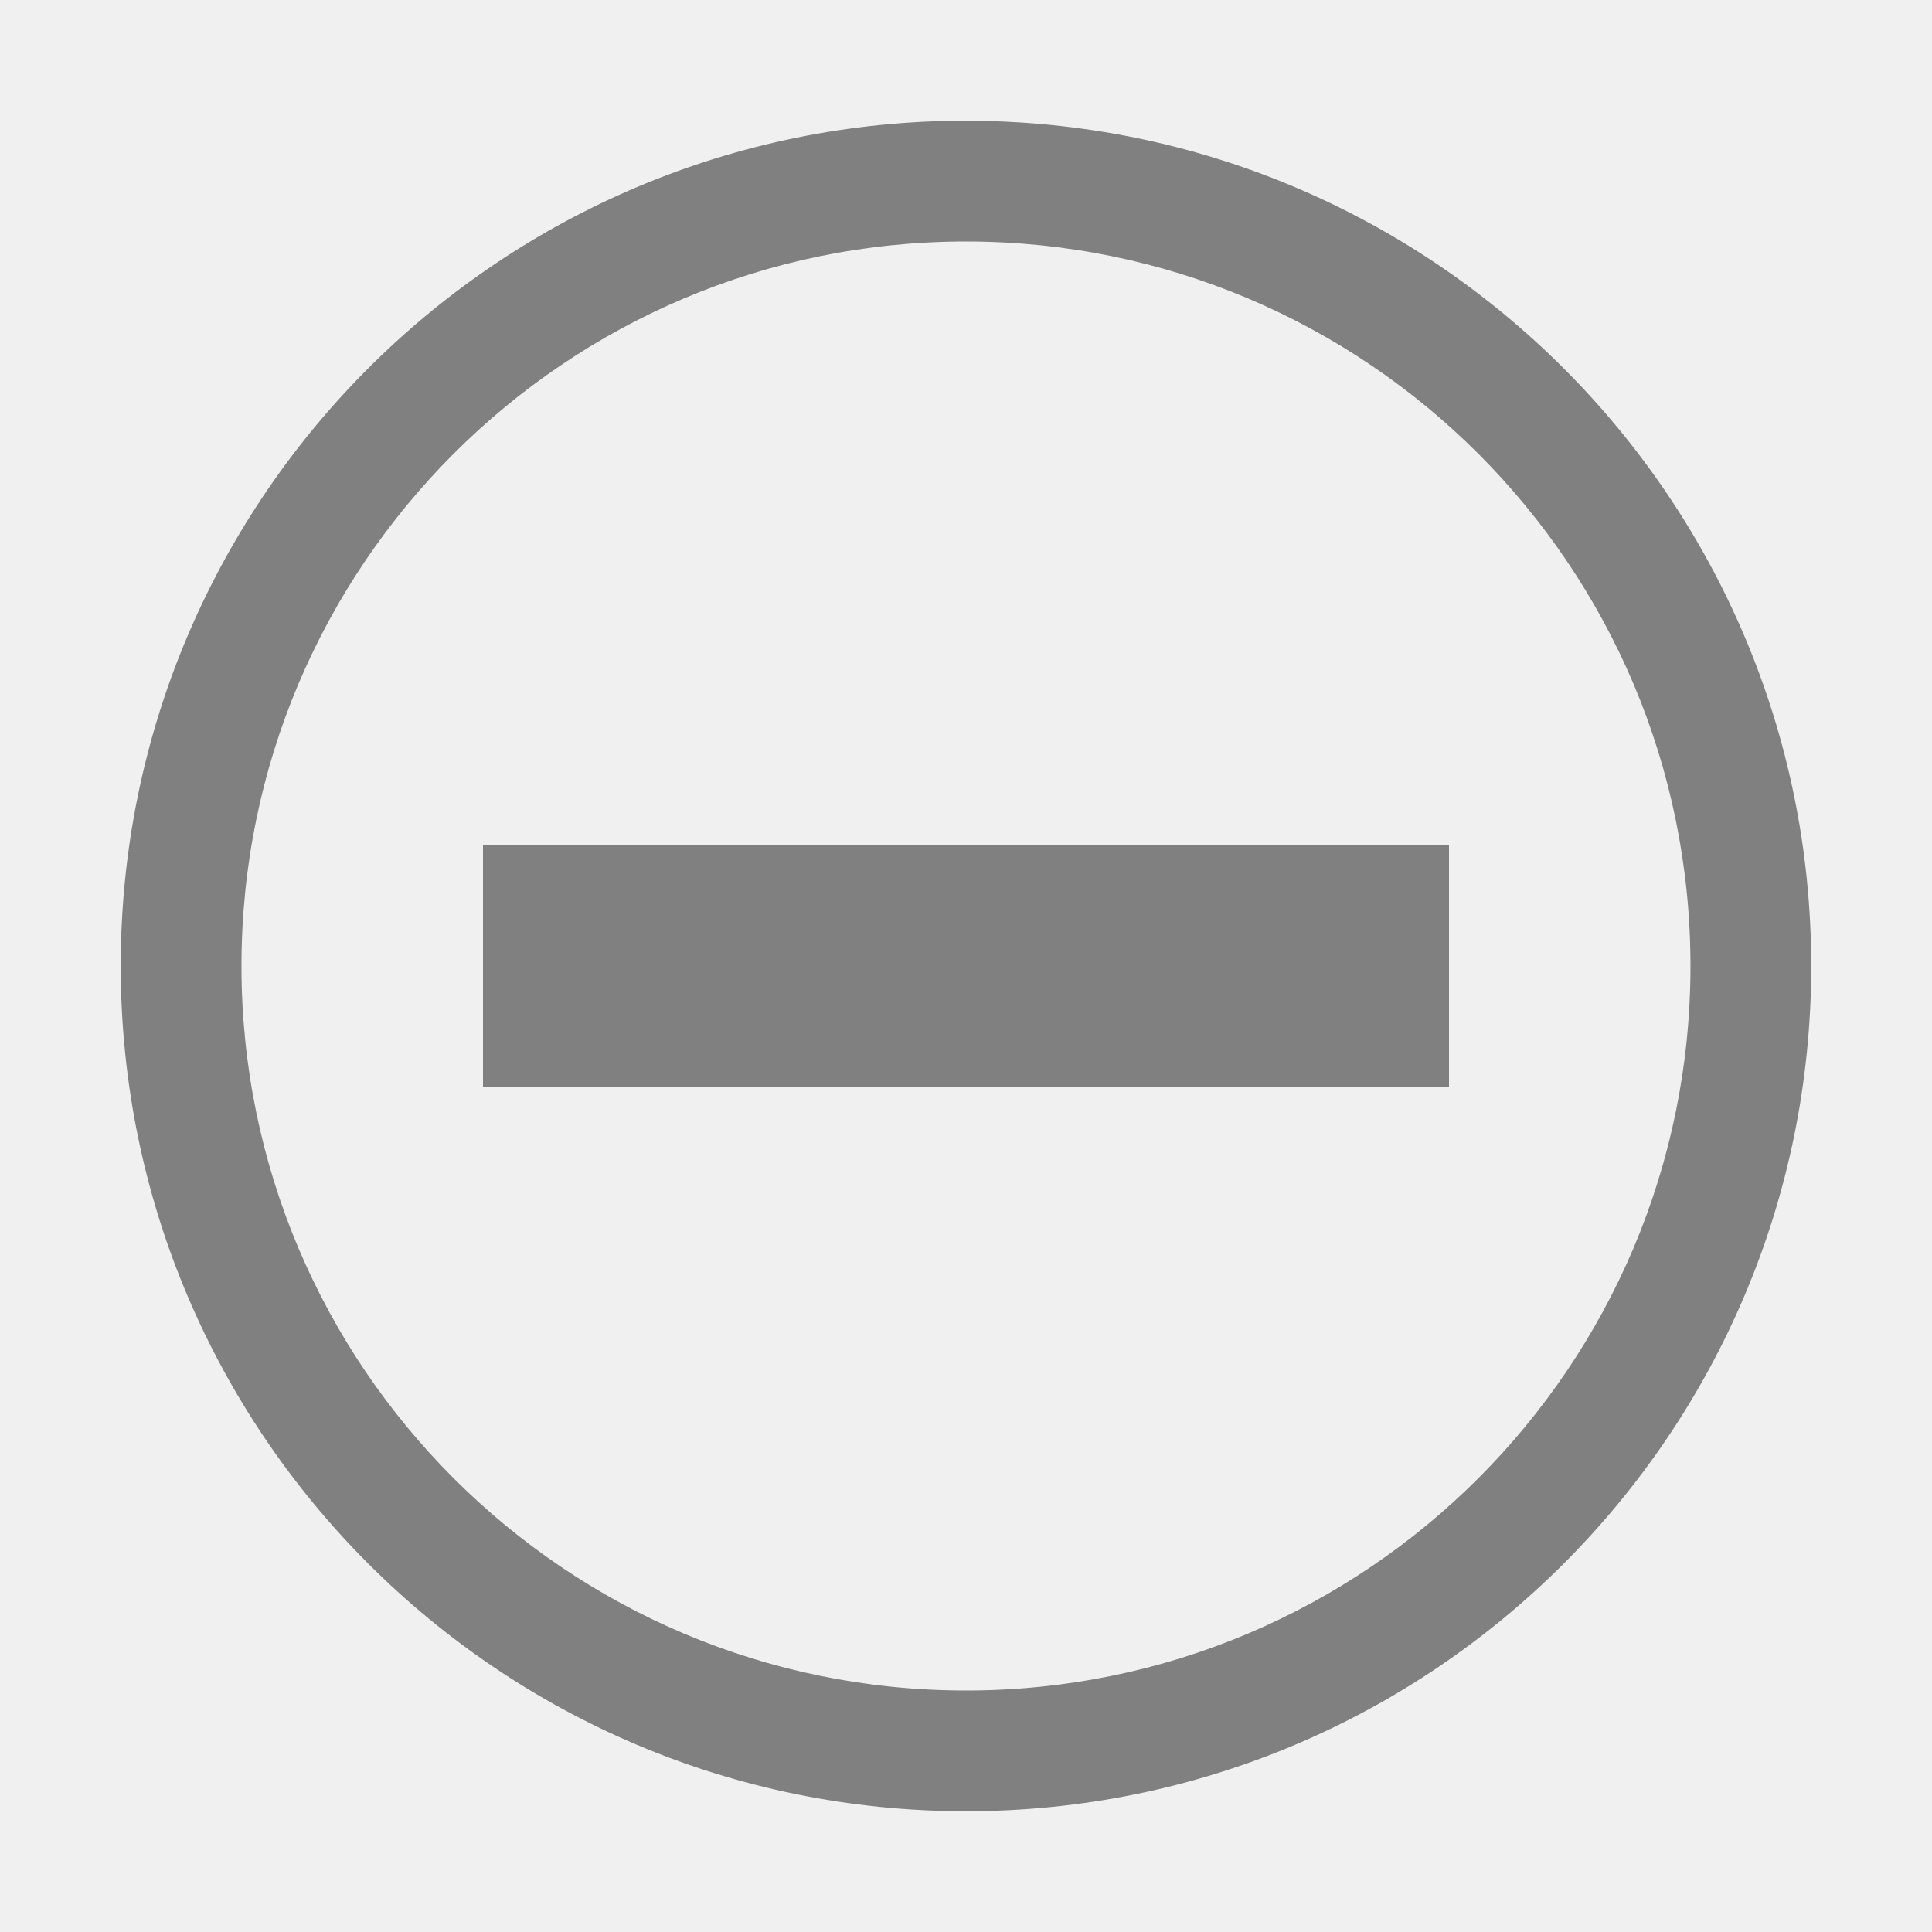
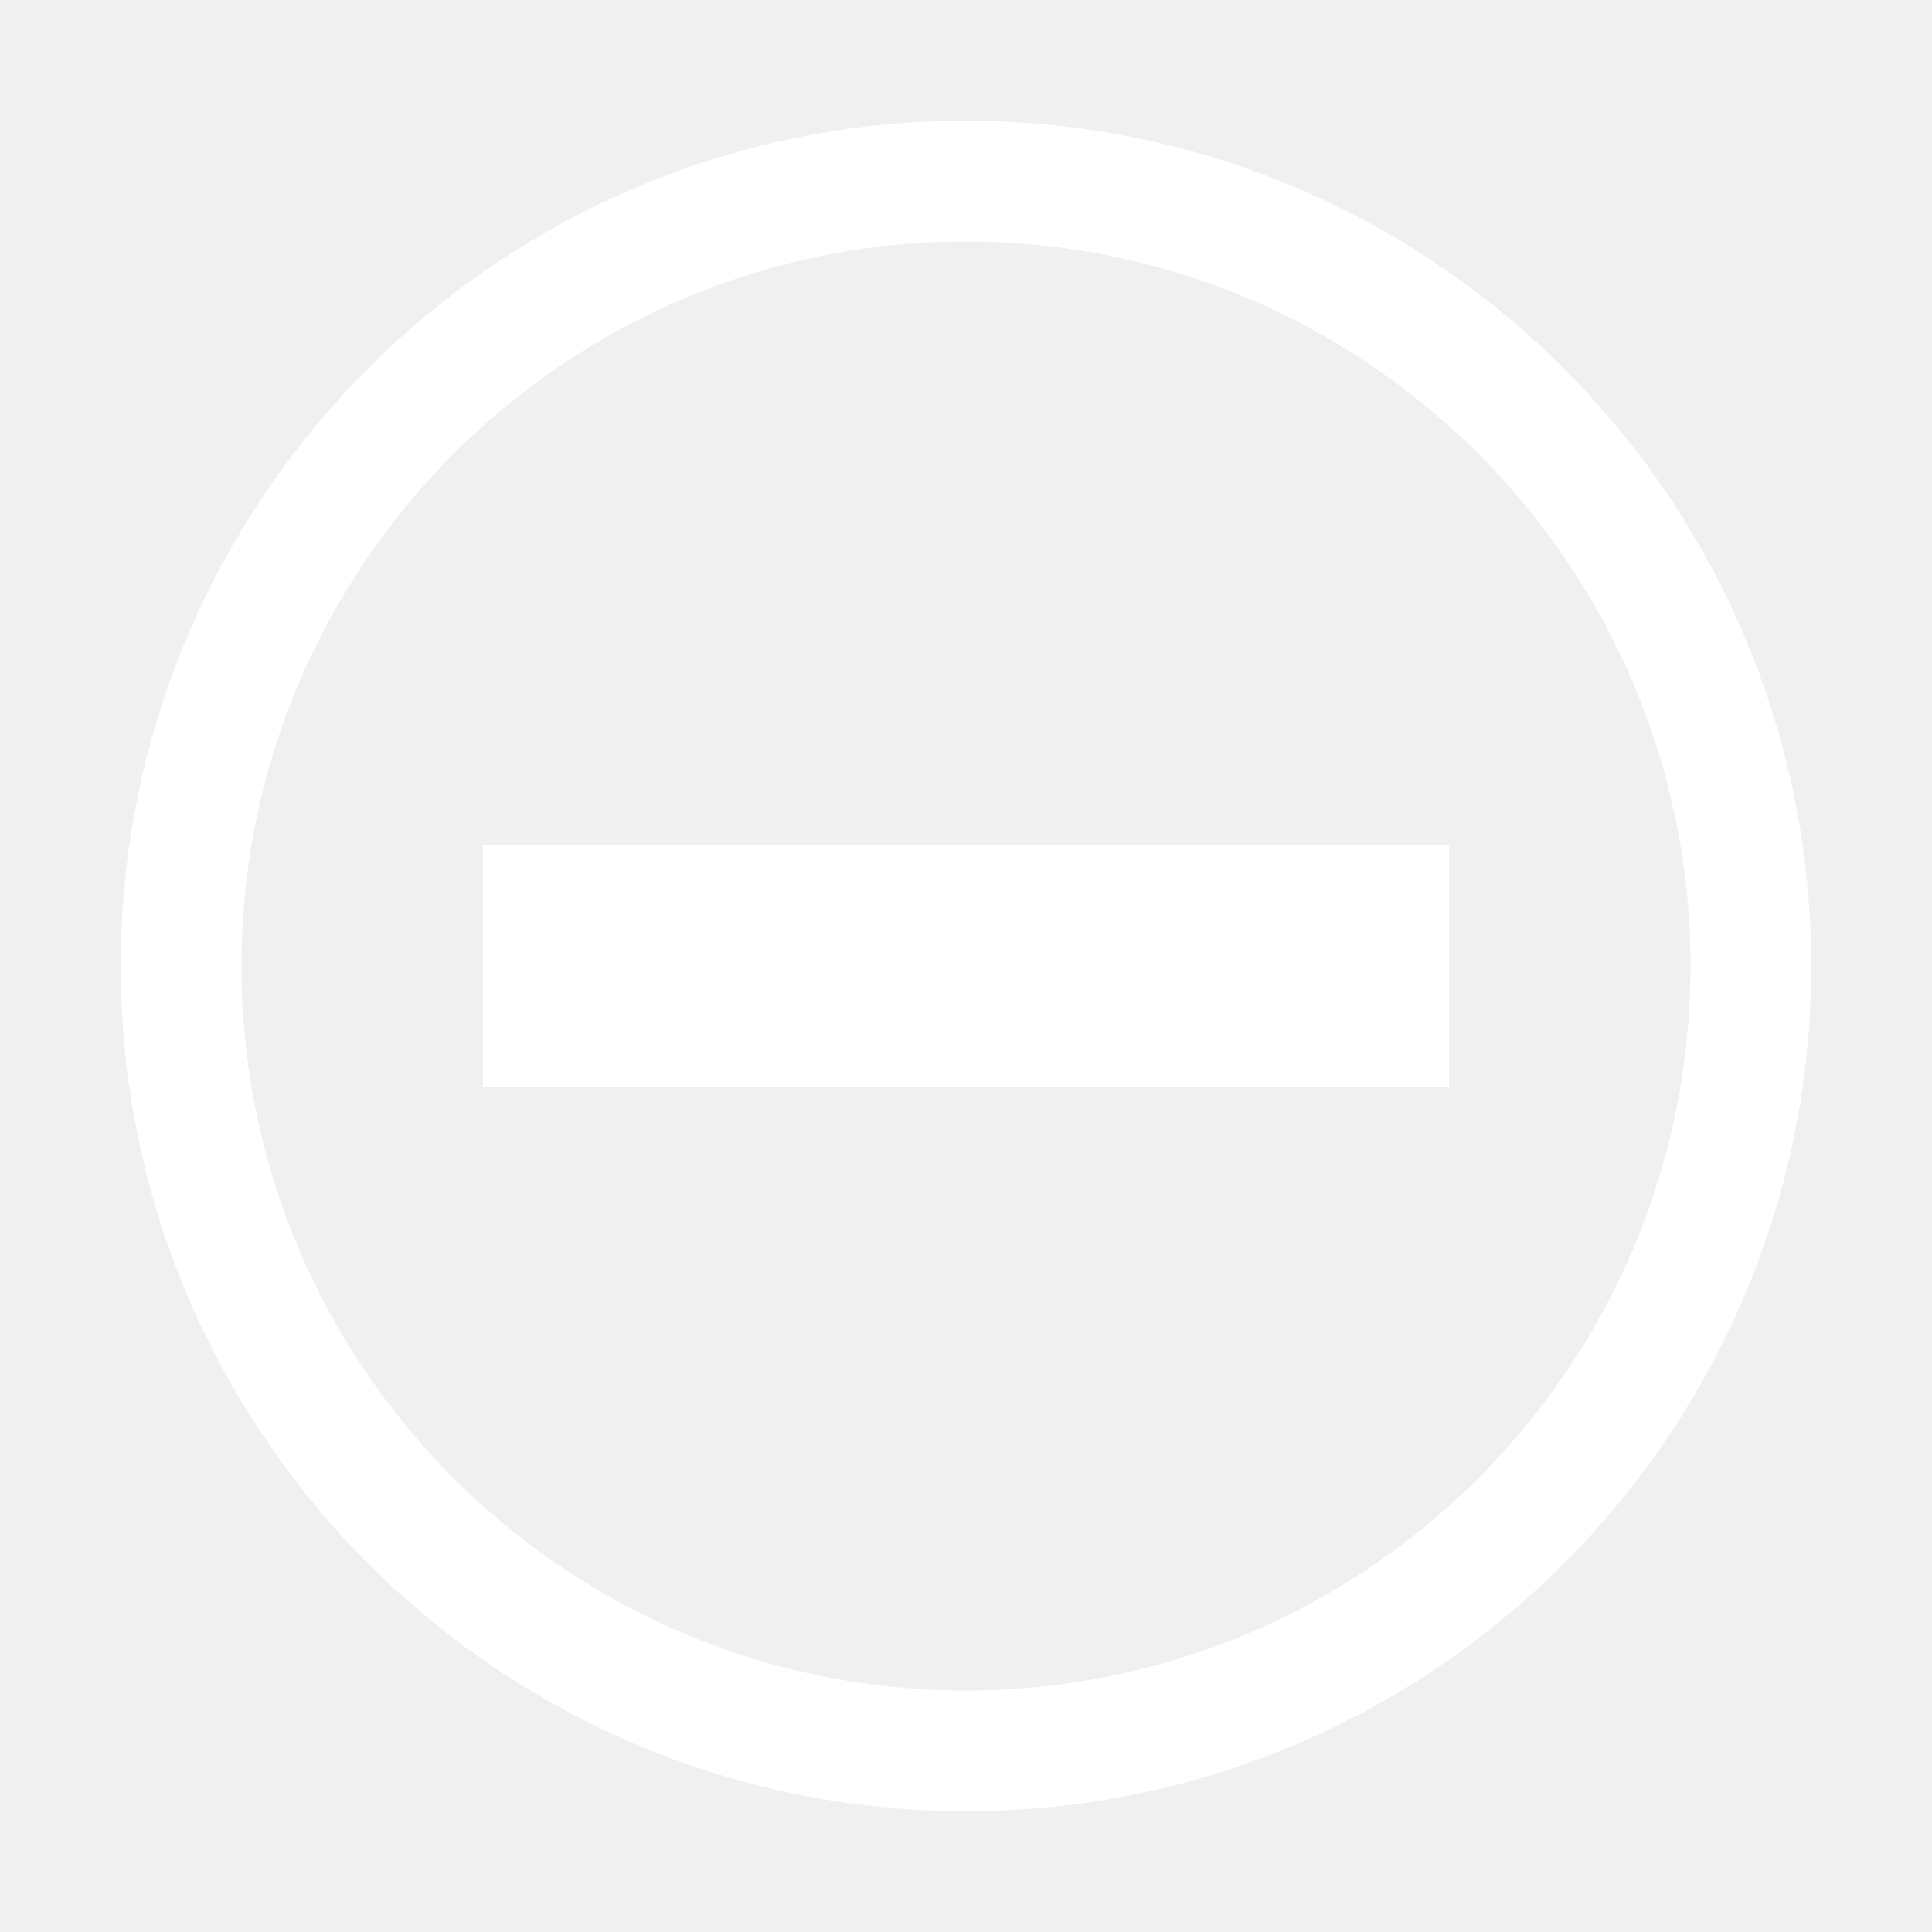
<svg xmlns="http://www.w3.org/2000/svg" xmlns:ns1="http://www.openswatchbook.org/uri/2009/osb" height="16" id="svg7384" version="1.1" width="16">
  <defs id="defs7386">
    <linearGradient gradientTransform="matrix(-2.736579,0.2820293,-0.1890831,-0.9998832,239.5401,-879.4556)" id="linearGradient19282" ns1:paint="solid">
      <stop id="stop19284" offset="0" style="stop-color:#666666;stop-opacity:1;" />
    </linearGradient>
  </defs>
  <g id="layer9" style="display:inline;opacity:1" transform="translate(-401.0002,-339)">
-     <path id="path2" style="line-height:normal;font-variant-ligatures:normal;font-variant-position:normal;font-variant-caps:normal;font-variant-numeric:normal;font-variant-alternates:normal;font-feature-settings:normal;text-indent:0;text-align:start;text-decoration:none;text-decoration-line:none;text-decoration-style:solid;text-decoration-color:#000000;text-transform:none;text-orientation:mixed;shape-padding:0;isolation:auto;mix-blend-mode:normal;fill:#808080;fill-opacity:1;marker:none" d="m 4,7 v 2 h 8 v -2 z" transform="translate(401.0002,339)" />
-     <path id="path2002" style="display:inline;fill:#808080;fill-rule:evenodd;stroke-linejoin:round" d="m 408.906,340 a 7,7 0 0 0 -6.906,7 7,7 0 0 0 7,7 7,7 0 0 0 7,-7 7,7 0 0 0 -7,-7 7,7 0 0 0 -0.094,0 z m 0.094,1 a 6,6 0 0 1 6,6 6,6 0 0 1 -6,6 6,6 0 0 1 -6,-6 6,6 0 0 1 6,-6 z" />
+     <path id="path2" style="line-height:normal;font-variant-ligatures:normal;font-variant-position:normal;font-variant-caps:normal;font-variant-numeric:normal;font-variant-alternates:normal;font-feature-settings:normal;text-indent:0;text-align:start;text-decoration:none;text-decoration-line:none;text-decoration-style:solid;text-decoration-color:#000000;text-transform:none;text-orientation:mixed;shape-padding:0;isolation:auto;mix-blend-mode:normal;fill:#ffffff;fill-opacity:1;marker:none" d="m 4,7 v 2 h 8 v -2 z" transform="translate(401.0002,339)" />
+     <path id="path2002" style="display:inline;fill:#ffffff;fill-rule:evenodd;stroke-linejoin:round" d="m 408.906,340 a 7,7 0 0 0 -6.906,7 7,7 0 0 0 7,7 7,7 0 0 0 7,-7 7,7 0 0 0 -7,-7 7,7 0 0 0 -0.094,0 z m 0.094,1 a 6,6 0 0 1 6,6 6,6 0 0 1 -6,6 6,6 0 0 1 -6,-6 6,6 0 0 1 6,-6 z" />
  </g>
  <g id="layer10" style="display:inline" transform="translate(-401.0002,-339)" />
  <g id="layer11" transform="translate(-401.0002,-339)" />
  <g id="layer13" style="display:inline" transform="translate(-401.0002,-339)" />
  <g id="layer14" transform="translate(-401.0002,-339)" />
  <g id="layer15" style="display:inline" transform="translate(-401.0002,-339)" />
  <g id="g71291" style="display:inline" transform="translate(-401.0002,-339)" />
  <g id="g4953" style="display:inline" transform="translate(-401.0002,-339)" />
  <g id="layer12" style="display:inline" transform="translate(-401.0002,-339)" />
</svg>
